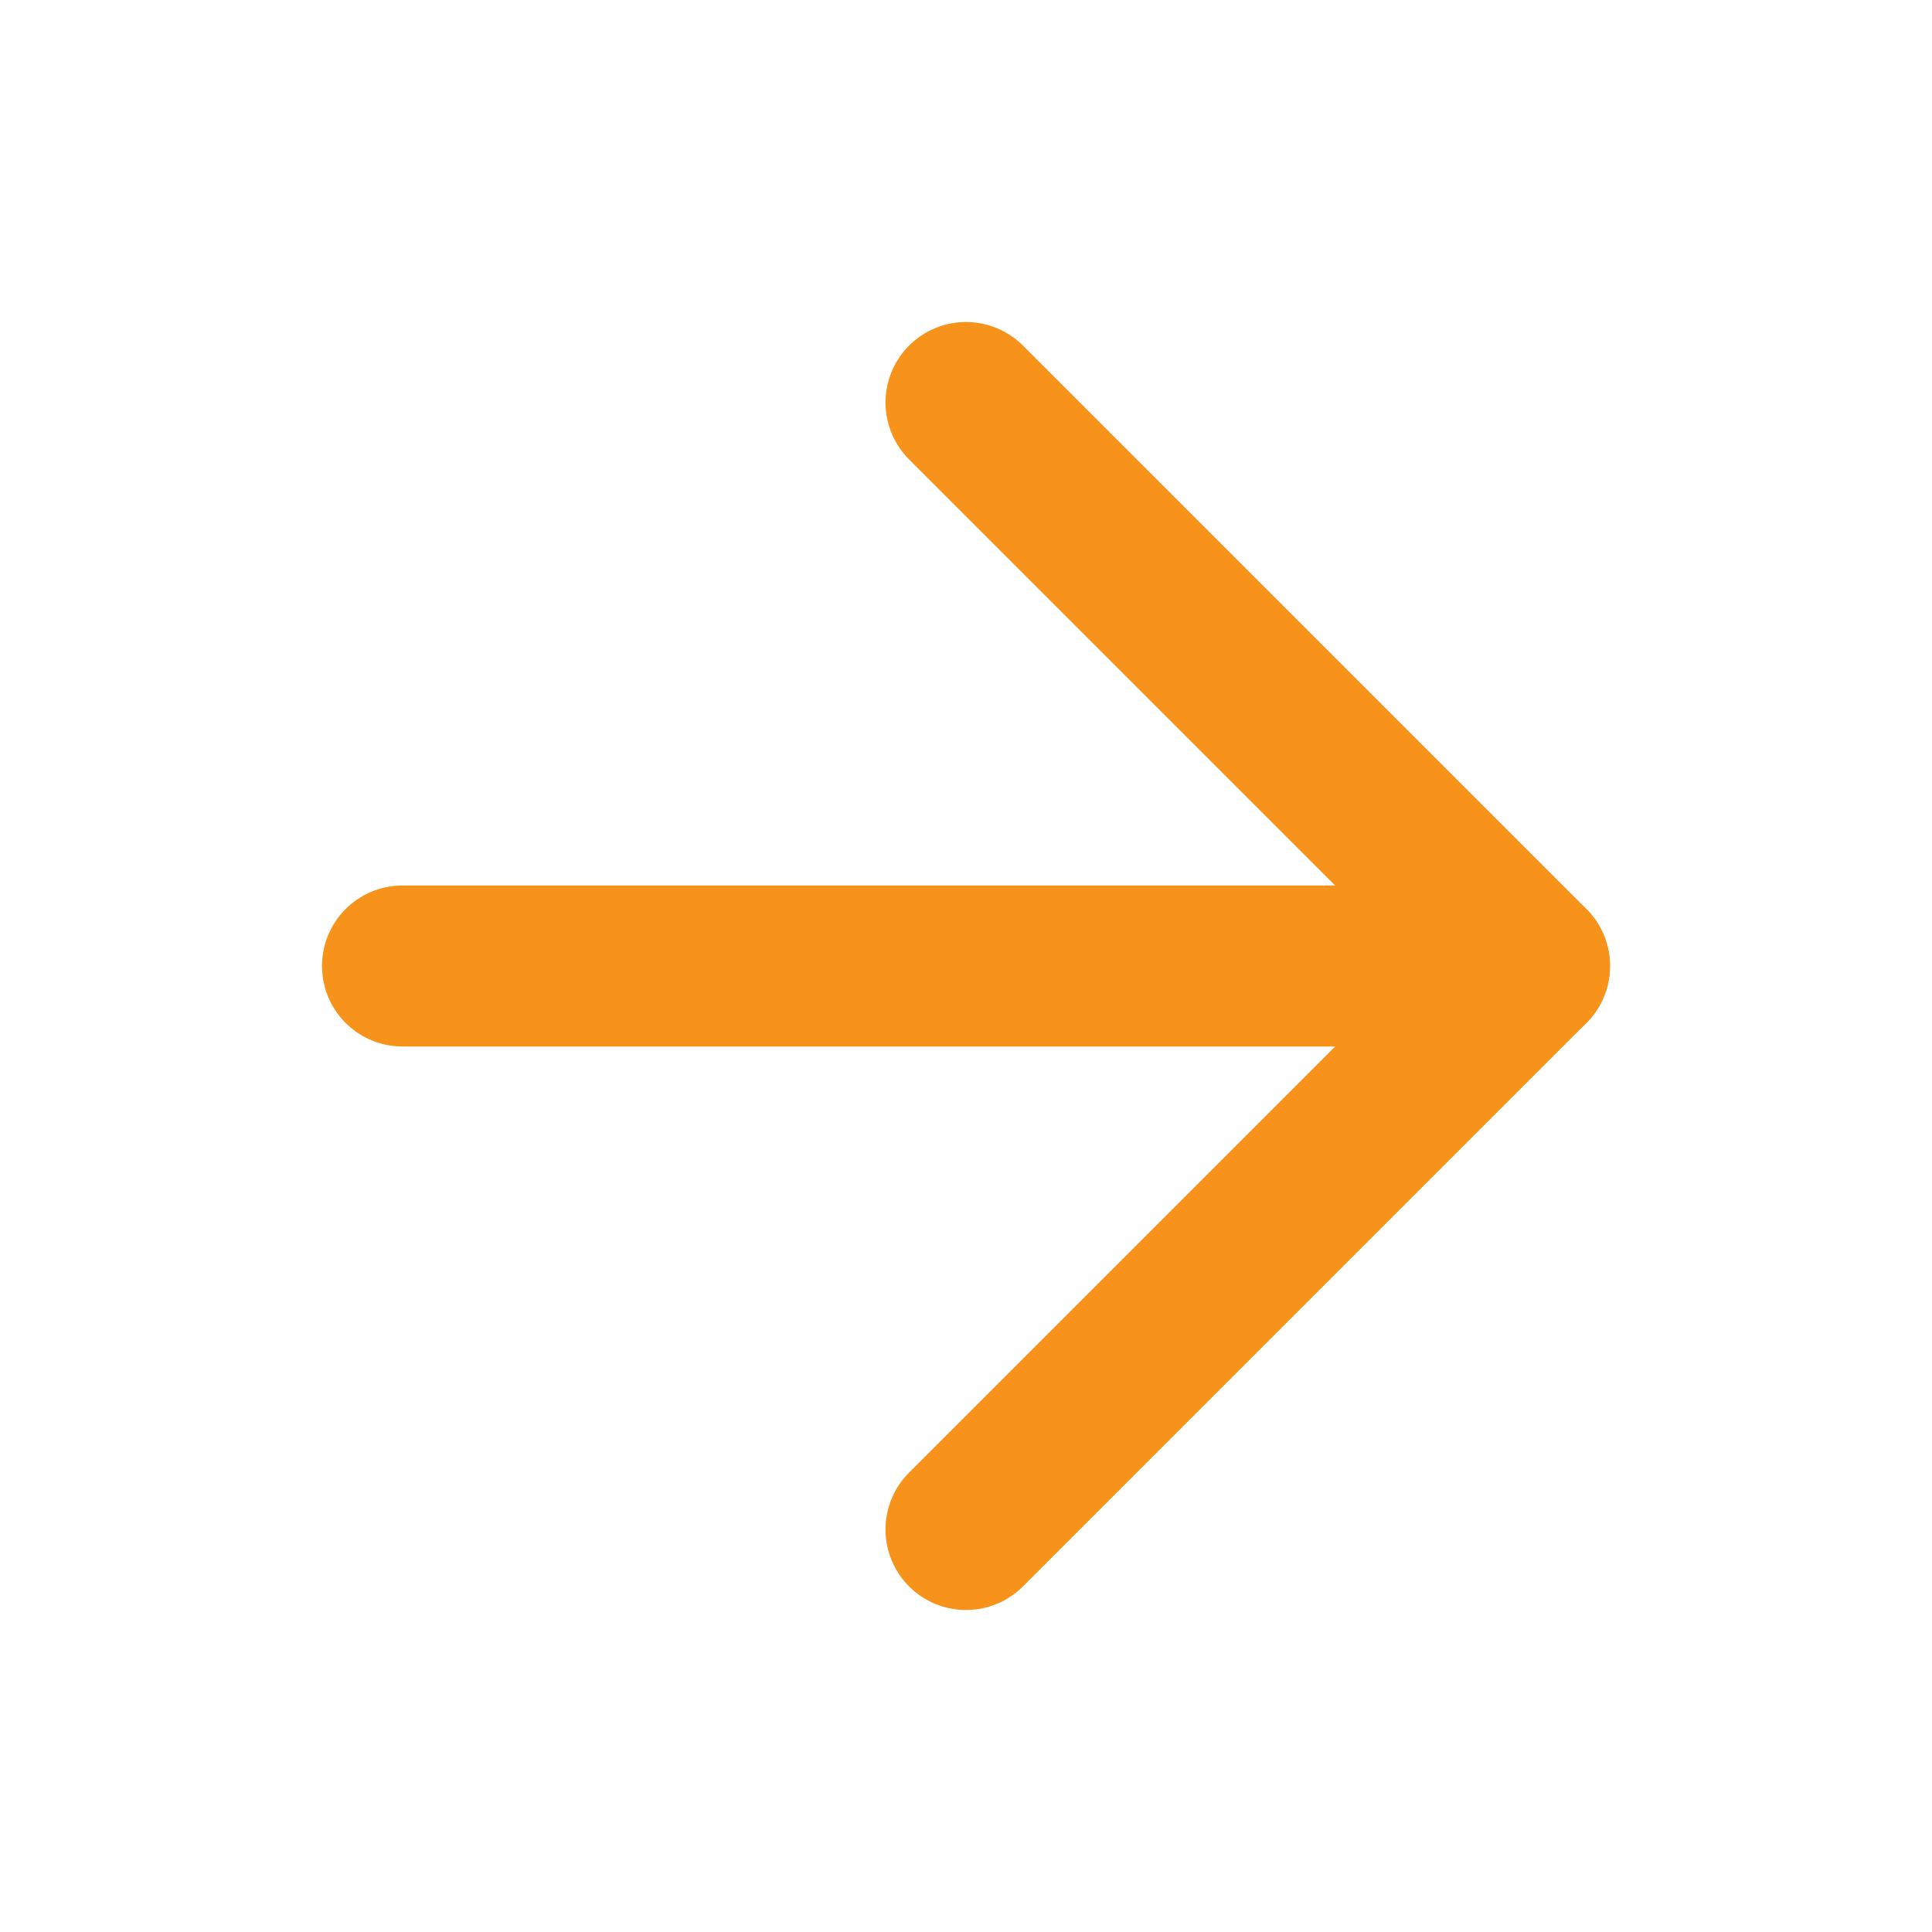
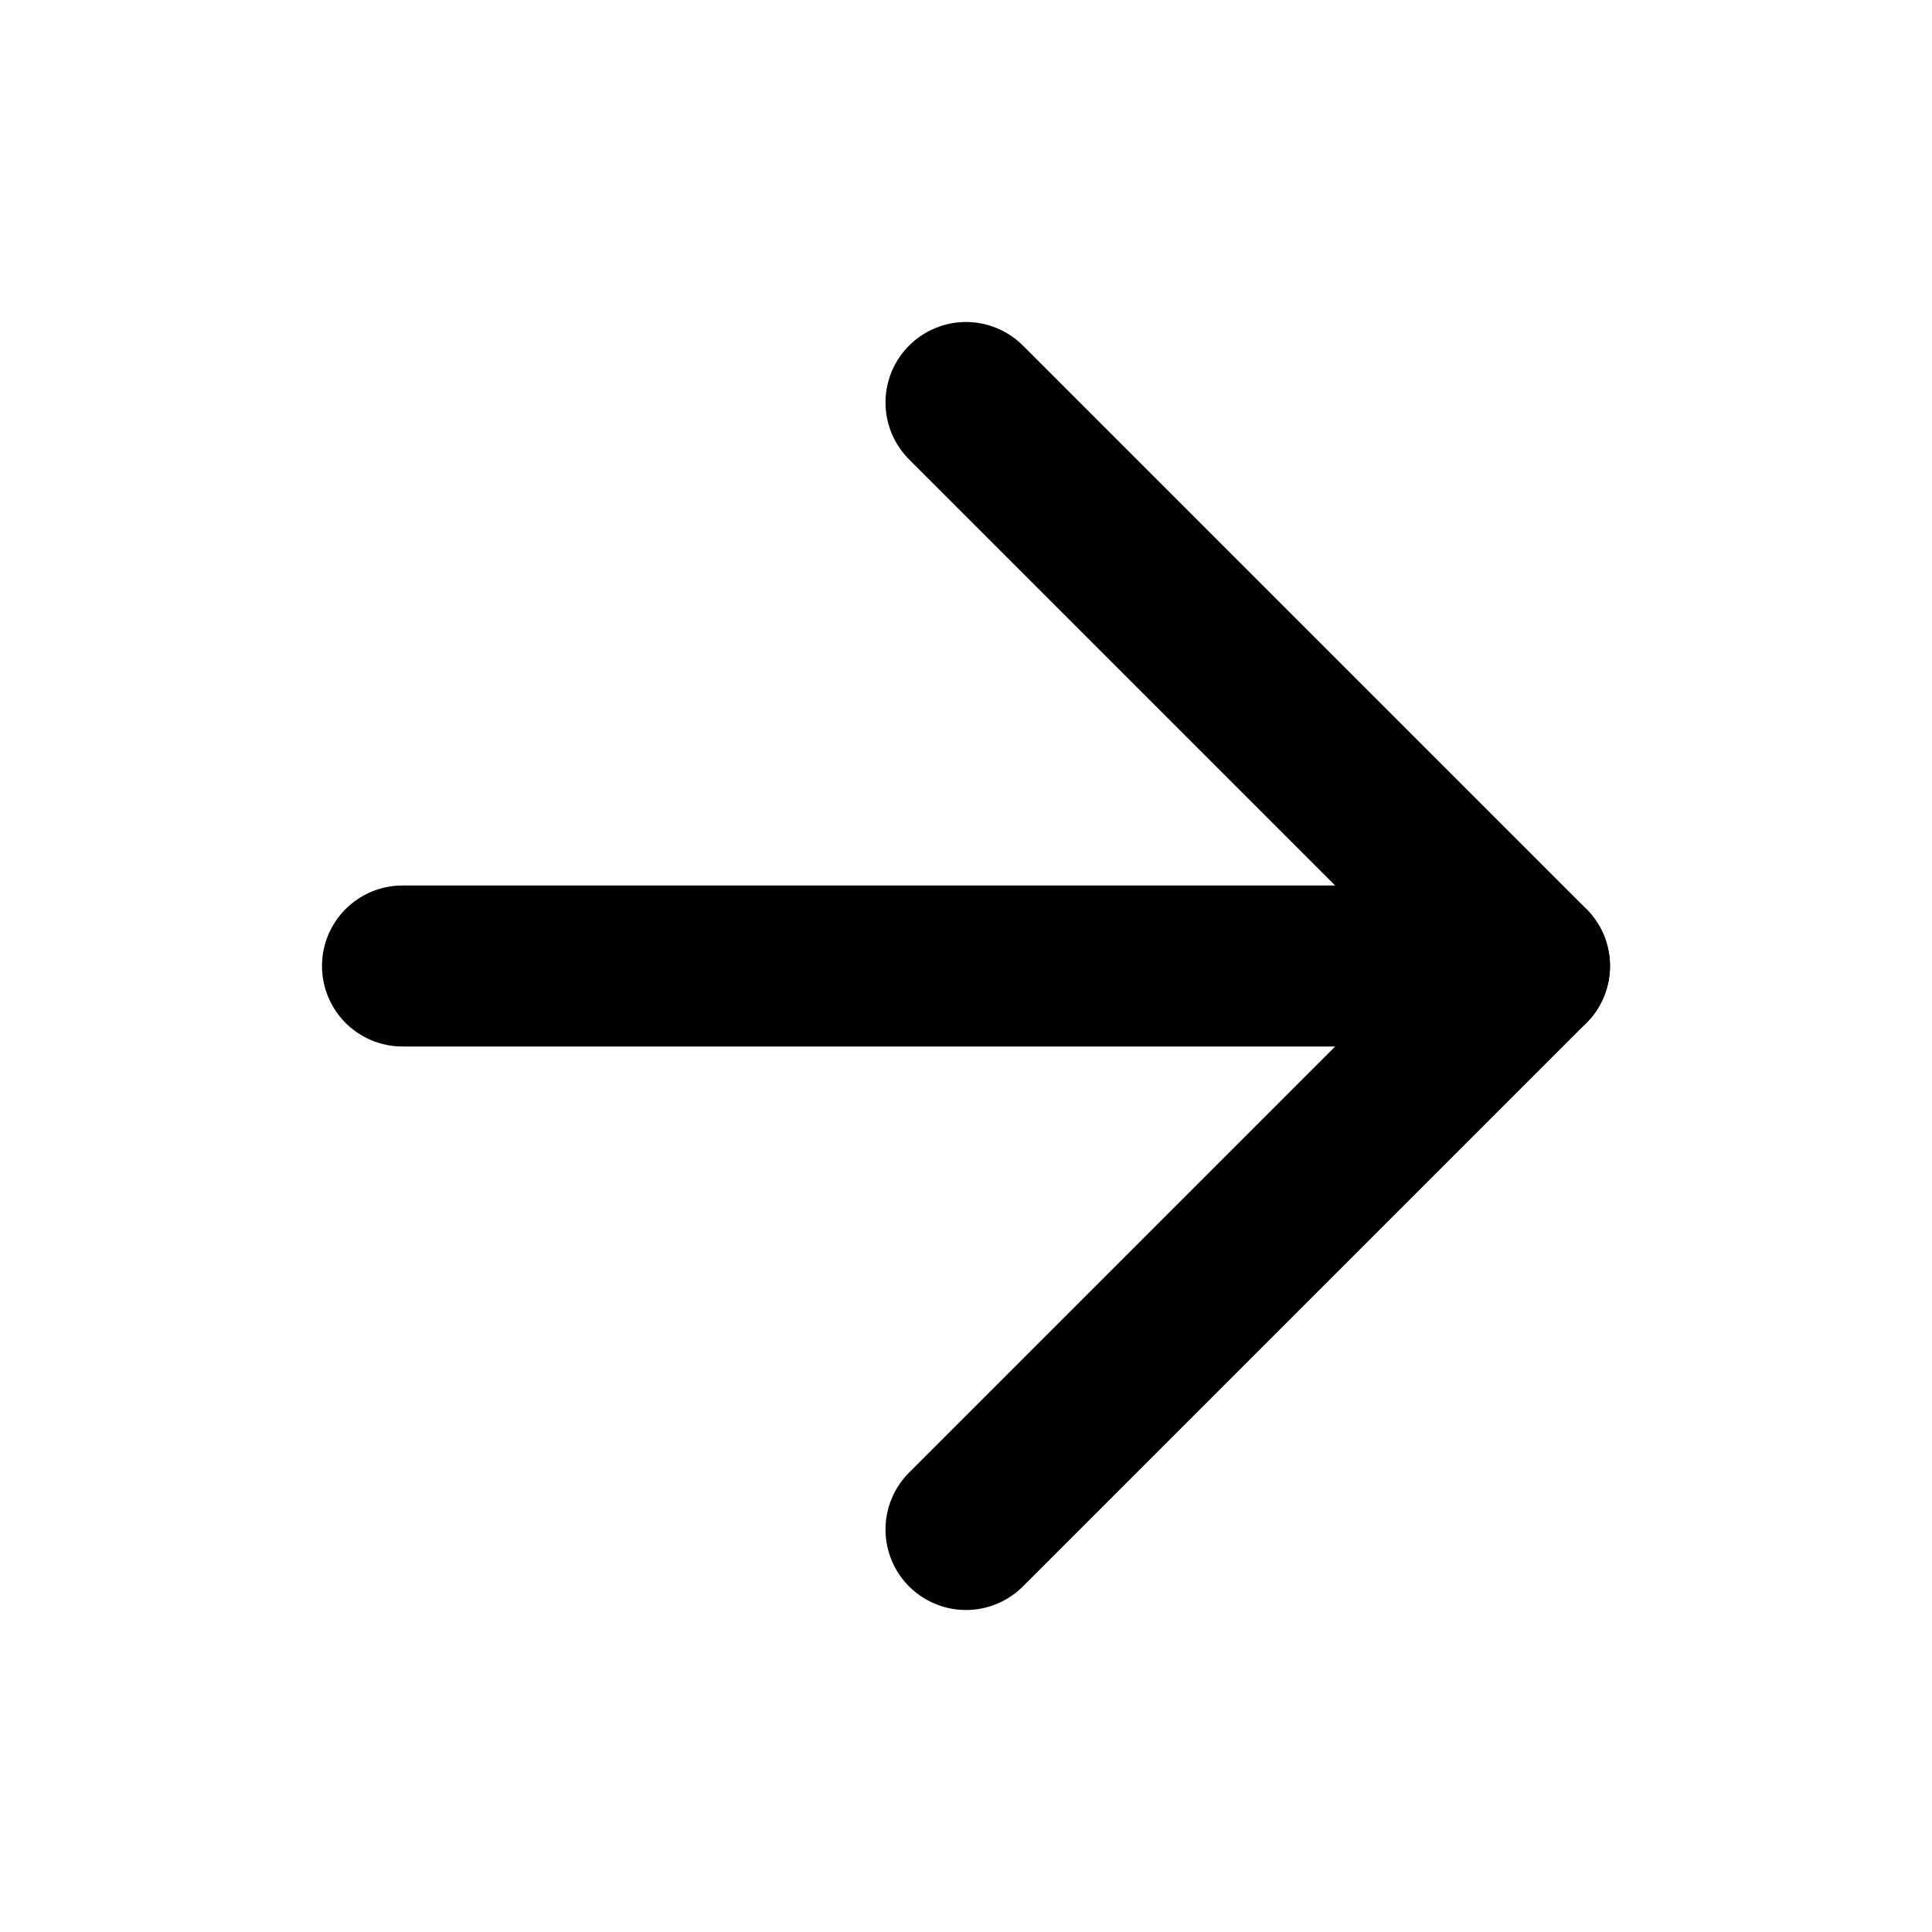
<svg xmlns="http://www.w3.org/2000/svg" width="24" height="24" viewBox="0 0 24 24" fill="none">
-   <path d="M5 12H19" stroke="#F7931A" stroke-width="2" stroke-linecap="round" stroke-linejoin="round" />
-   <path d="M12 5L19 12L12 19" stroke="#F7931A" stroke-width="2" stroke-linecap="round" stroke-linejoin="round" />
+   <path d="M5 12H19" stroke="currentColor" stroke-width="2" stroke-linecap="round" stroke-linejoin="round" />
+   <path d="M12 5L19 12L12 19" stroke="currentColor" stroke-width="2" stroke-linecap="round" stroke-linejoin="round" />
</svg>
